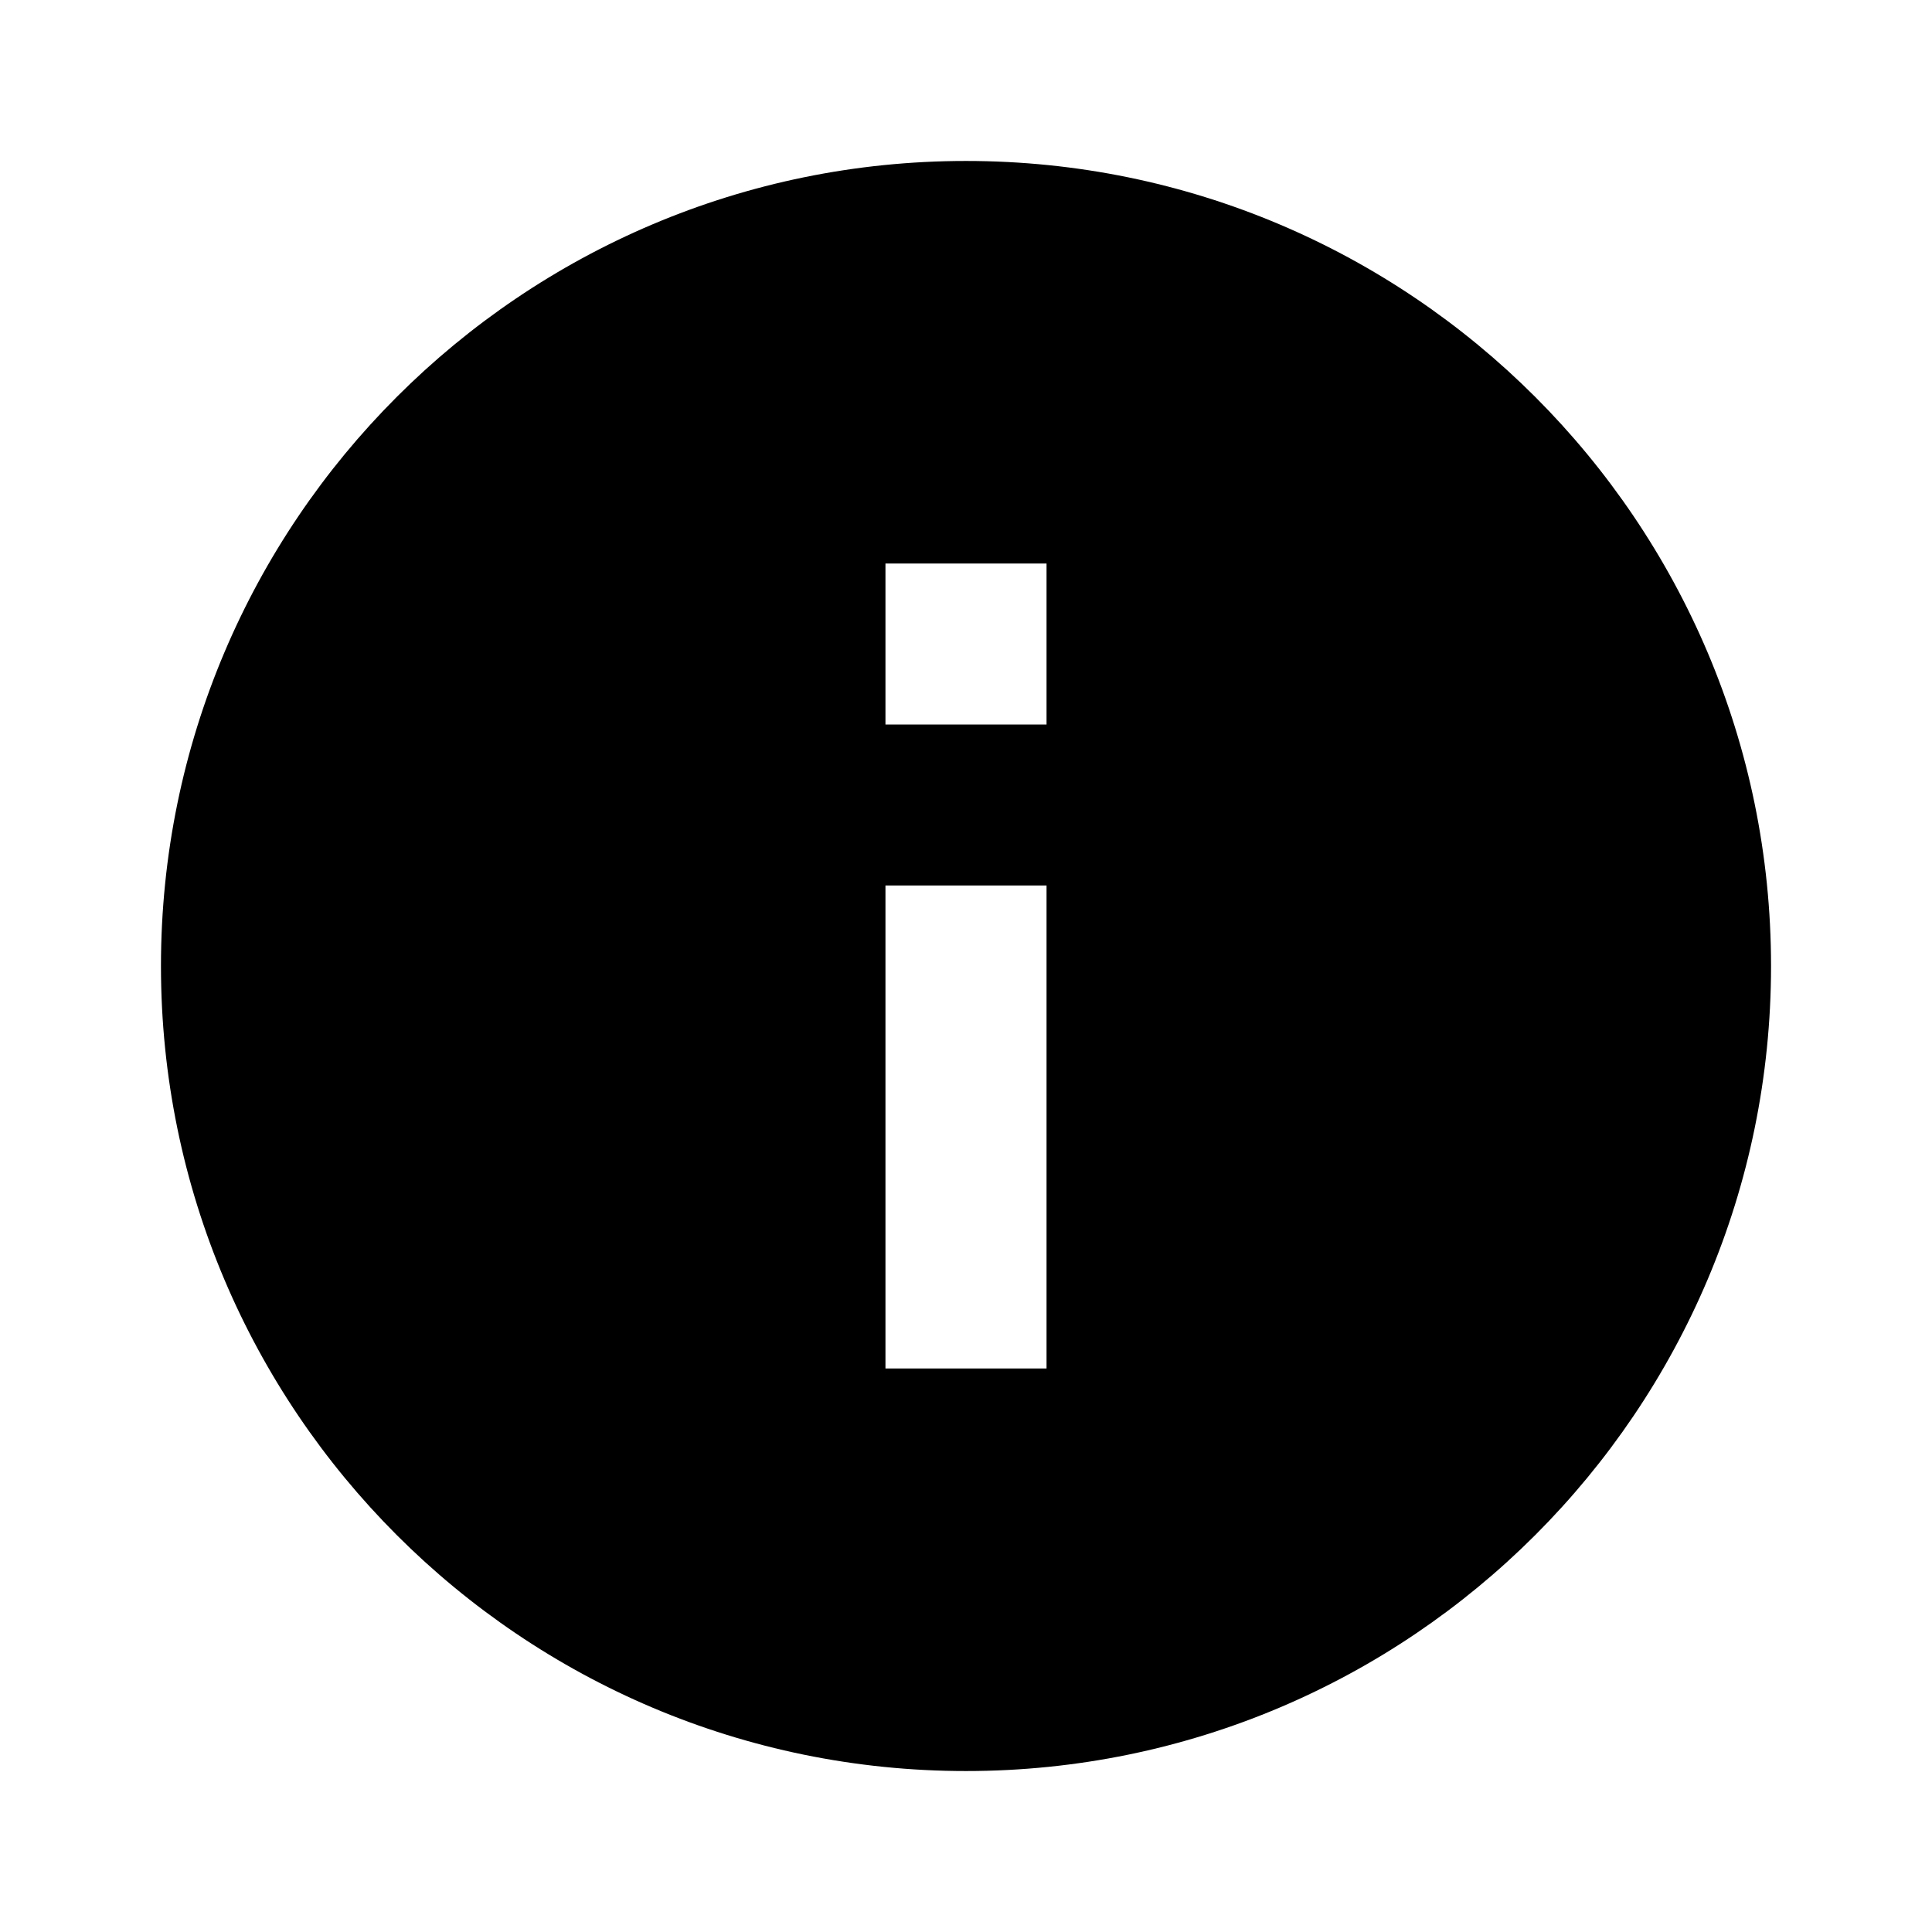
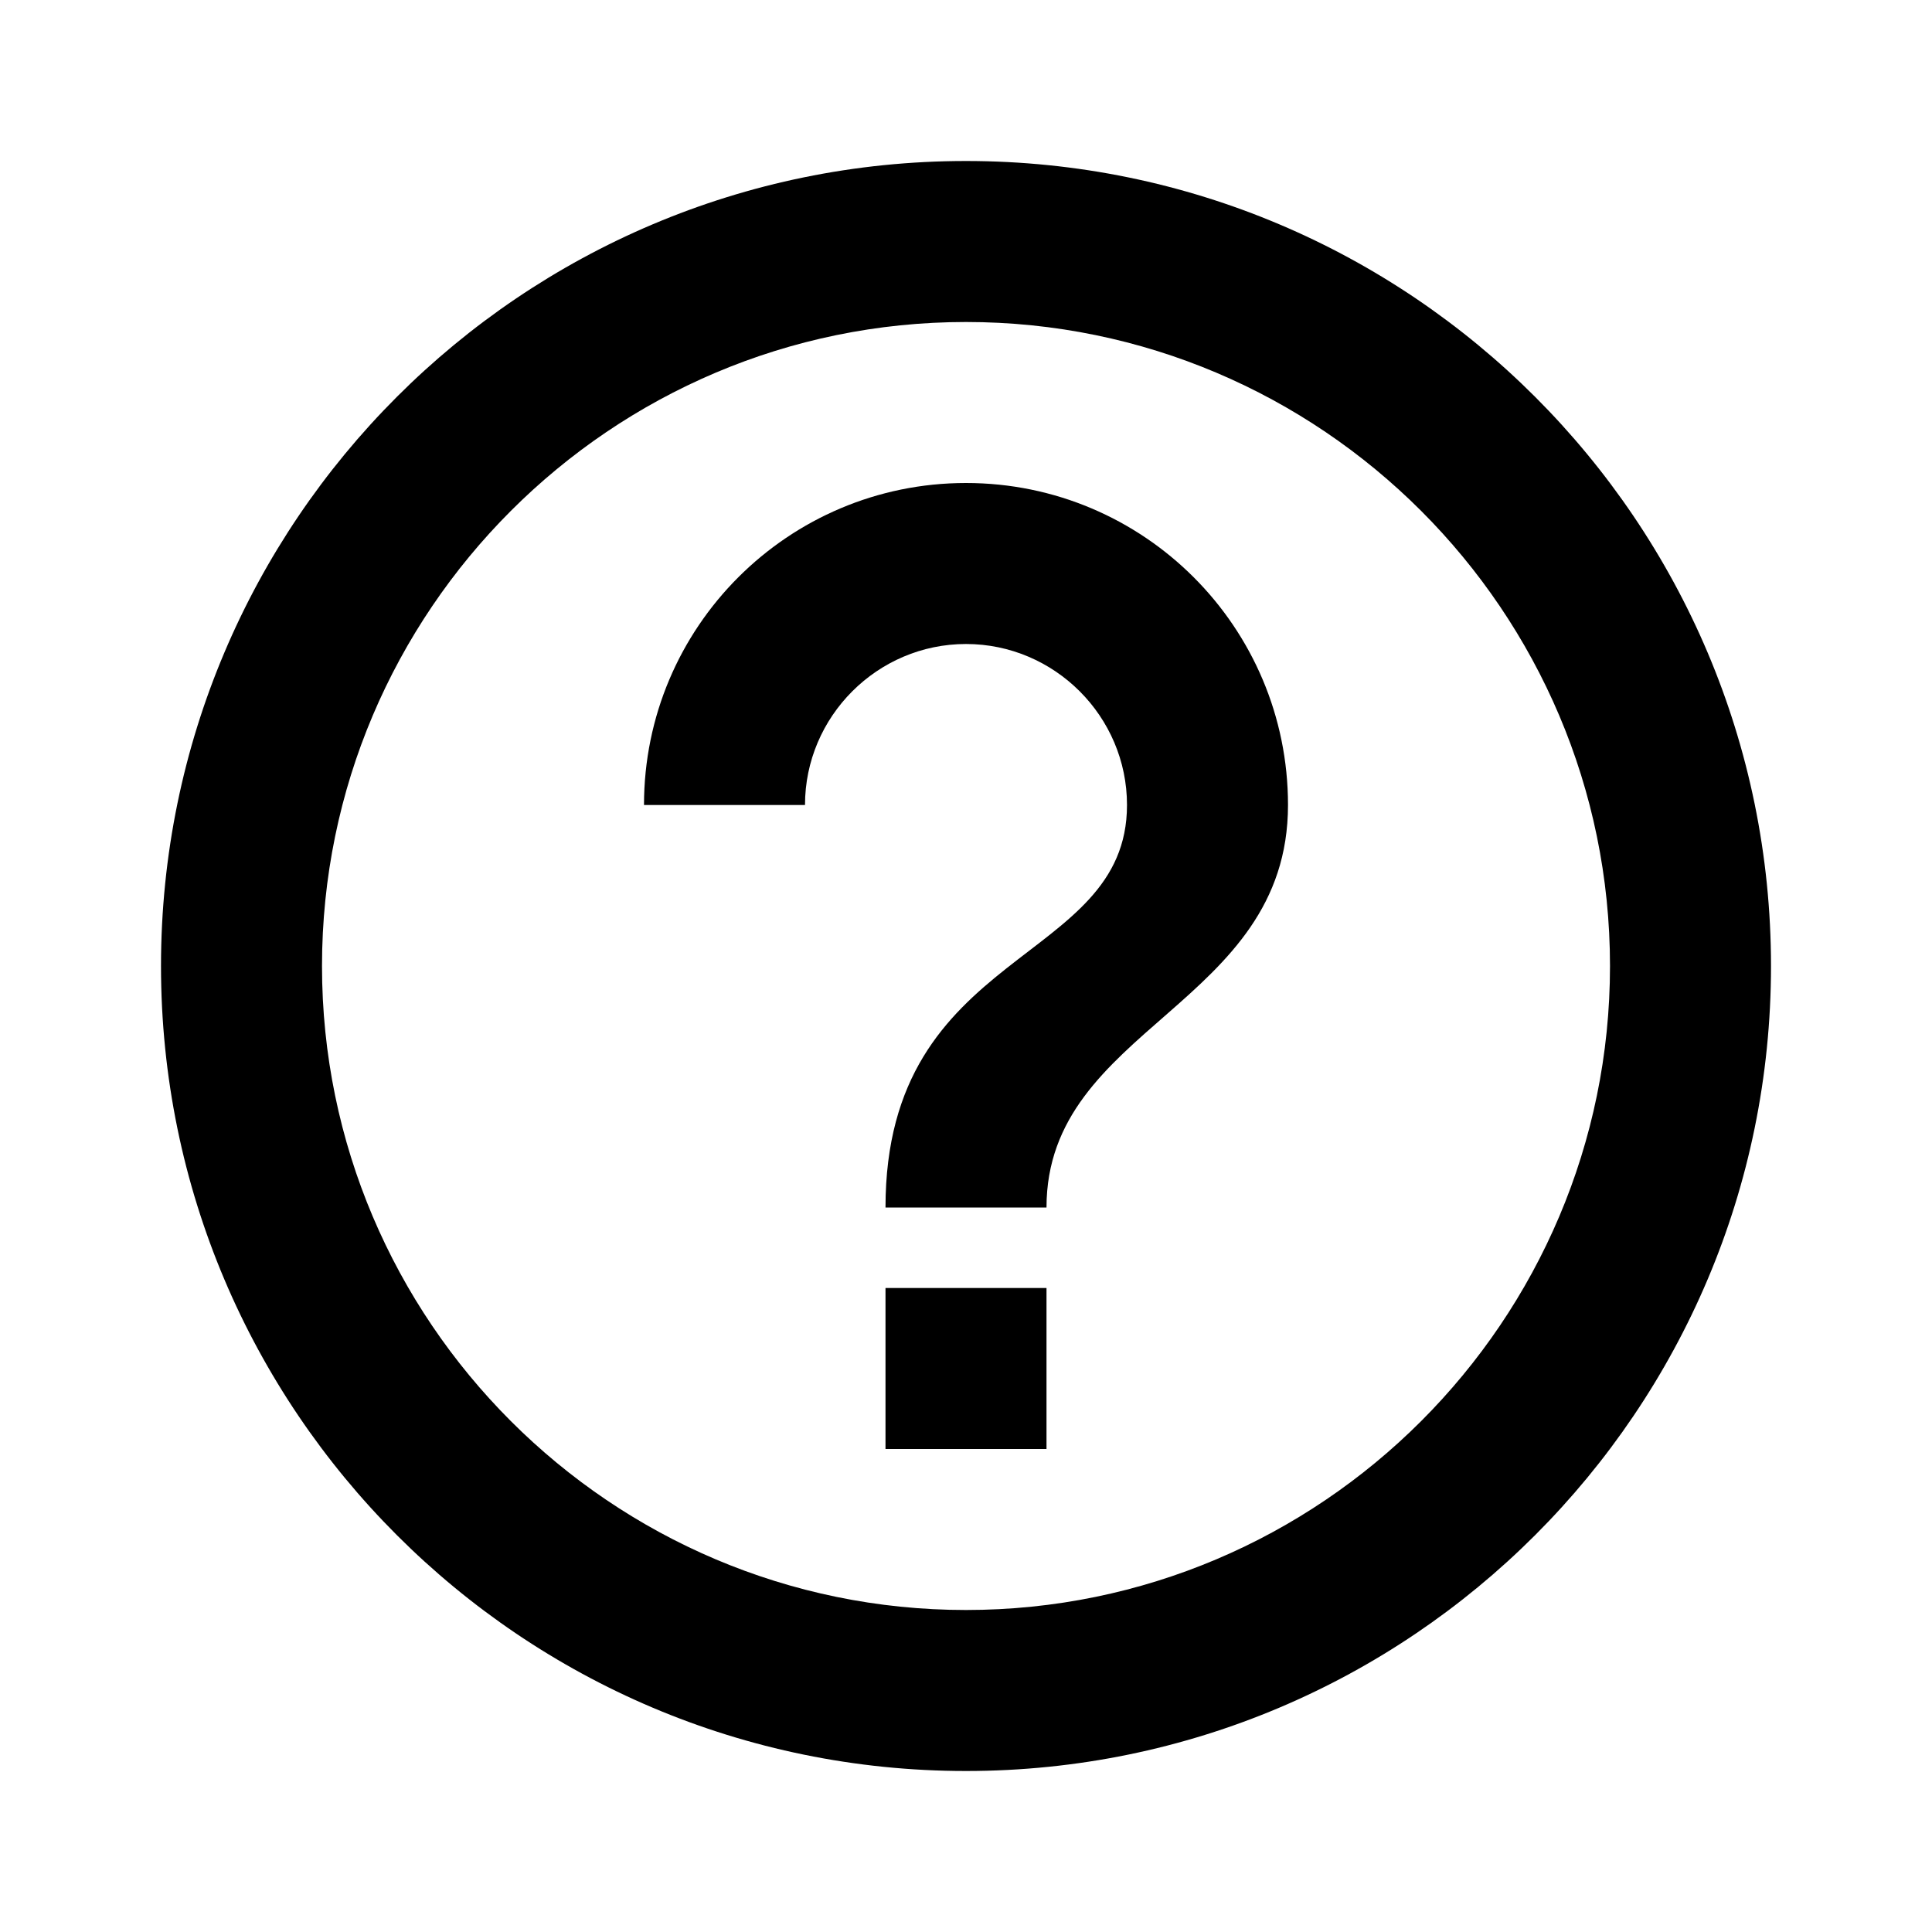
- <svg xmlns="http://www.w3.org/2000/svg" width="16px" height="16px" viewBox="0 0 16 16" version="1.1">
-   <g id="Info" stroke="none" stroke-width="1" fill="none" fill-rule="evenodd">
-     <g id="info-24px-(1)">
-       <polygon id="Path" points="0 0 16 0 16 16 0 16" />
-       <path d="M8,1.333 C4.32,1.333 1.333,4.32 1.333,8 C1.333,11.68 4.32,14.667 8,14.667 C11.68,14.667 14.667,11.68 14.667,8 C14.667,4.32 11.68,1.333 8,1.333 Z M8.667,11.333 L7.333,11.333 L7.333,7.333 L8.667,7.333 L8.667,11.333 Z M8.667,6 L7.333,6 L7.333,4.667 L8.667,4.667 L8.667,6 Z" id="Shape" fill="#000000" fill-rule="nonzero" />
-     </g>
-   </g>
+ <svg xmlns="http://www.w3.org/2000/svg" height="24" viewBox="0 0 24 24" width="24">
+   <path d="M0 0h24v24H0V0z" fill="none" />
+   <path d="M11 18h2v-2h-2v2zm1-16C6.48 2 2 6.48 2 12s4.48 10 10 10 10-4.48 10-10S17.52 2 12 2zm0 18c-4.41 0-8-3.59-8-8s3.59-8 8-8 8 3.59 8 8-3.59 8-8 8zm0-14c-2.21 0-4 1.79-4 4h2c0-1.1.9-2 2-2s2 .9 2 2c0 2-3 1.75-3 5h2c0-2.25 3-2.5 3-5 0-2.21-1.79-4-4-4z" />
</svg>
